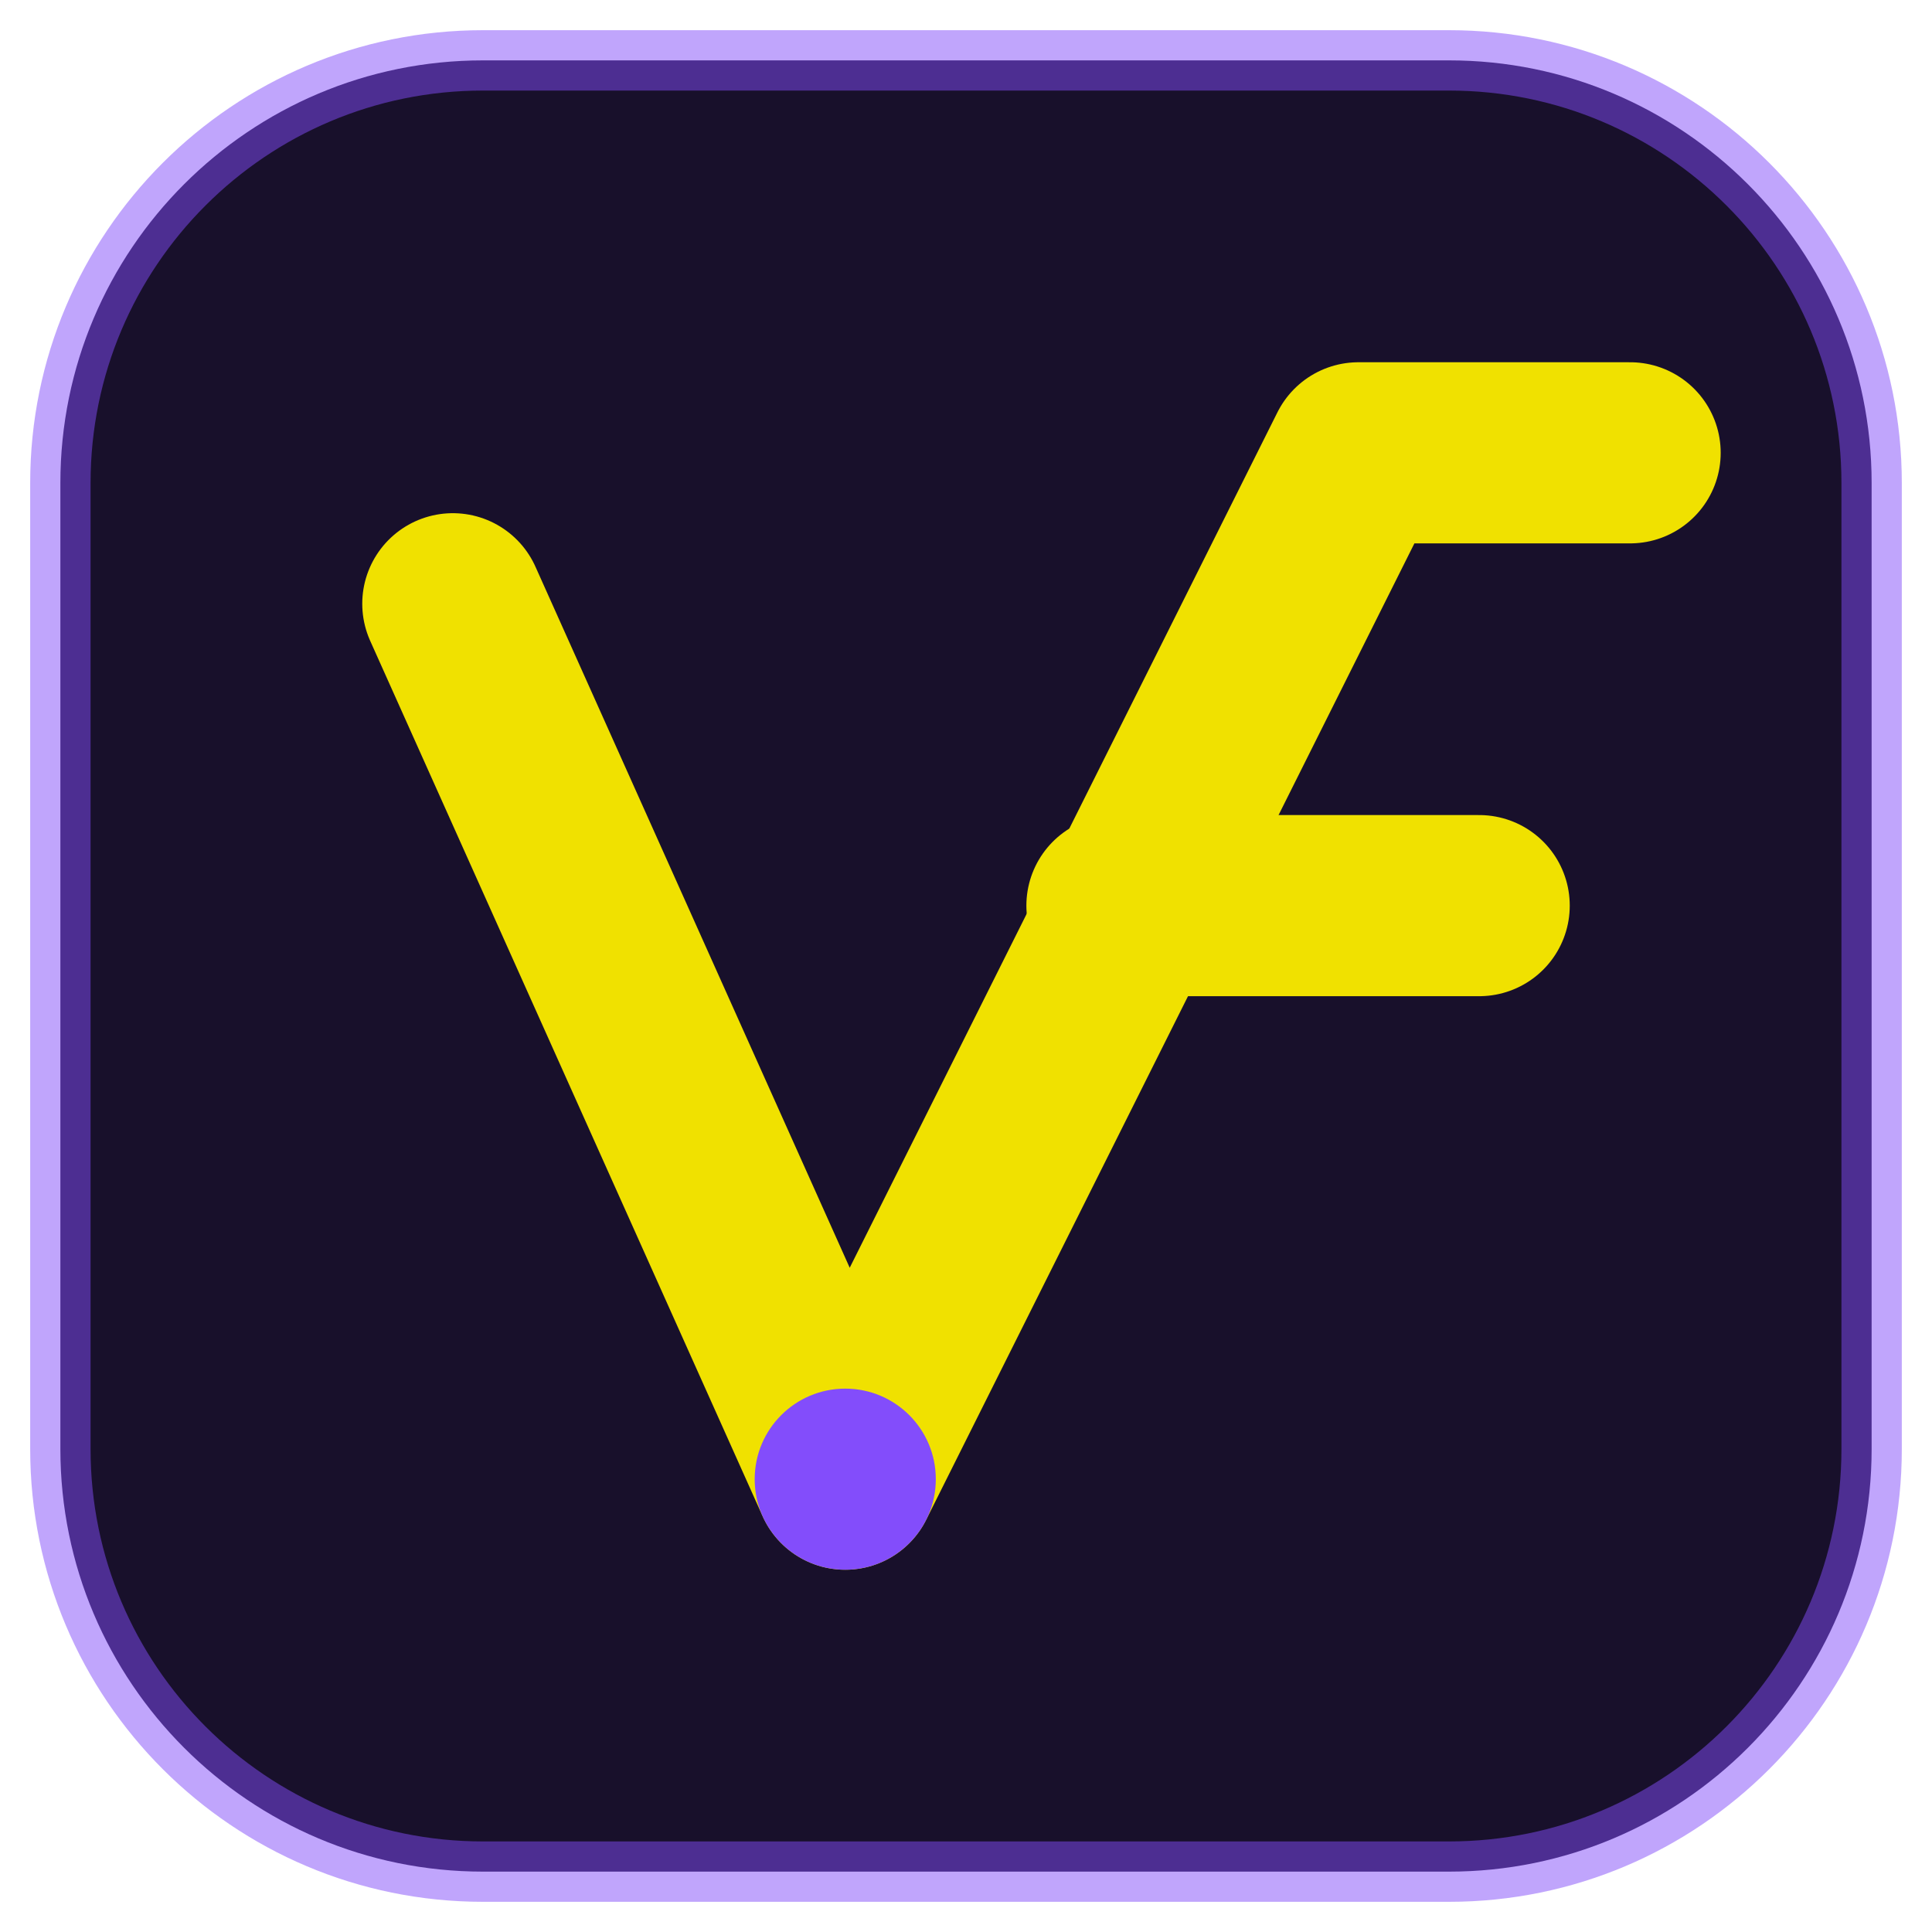
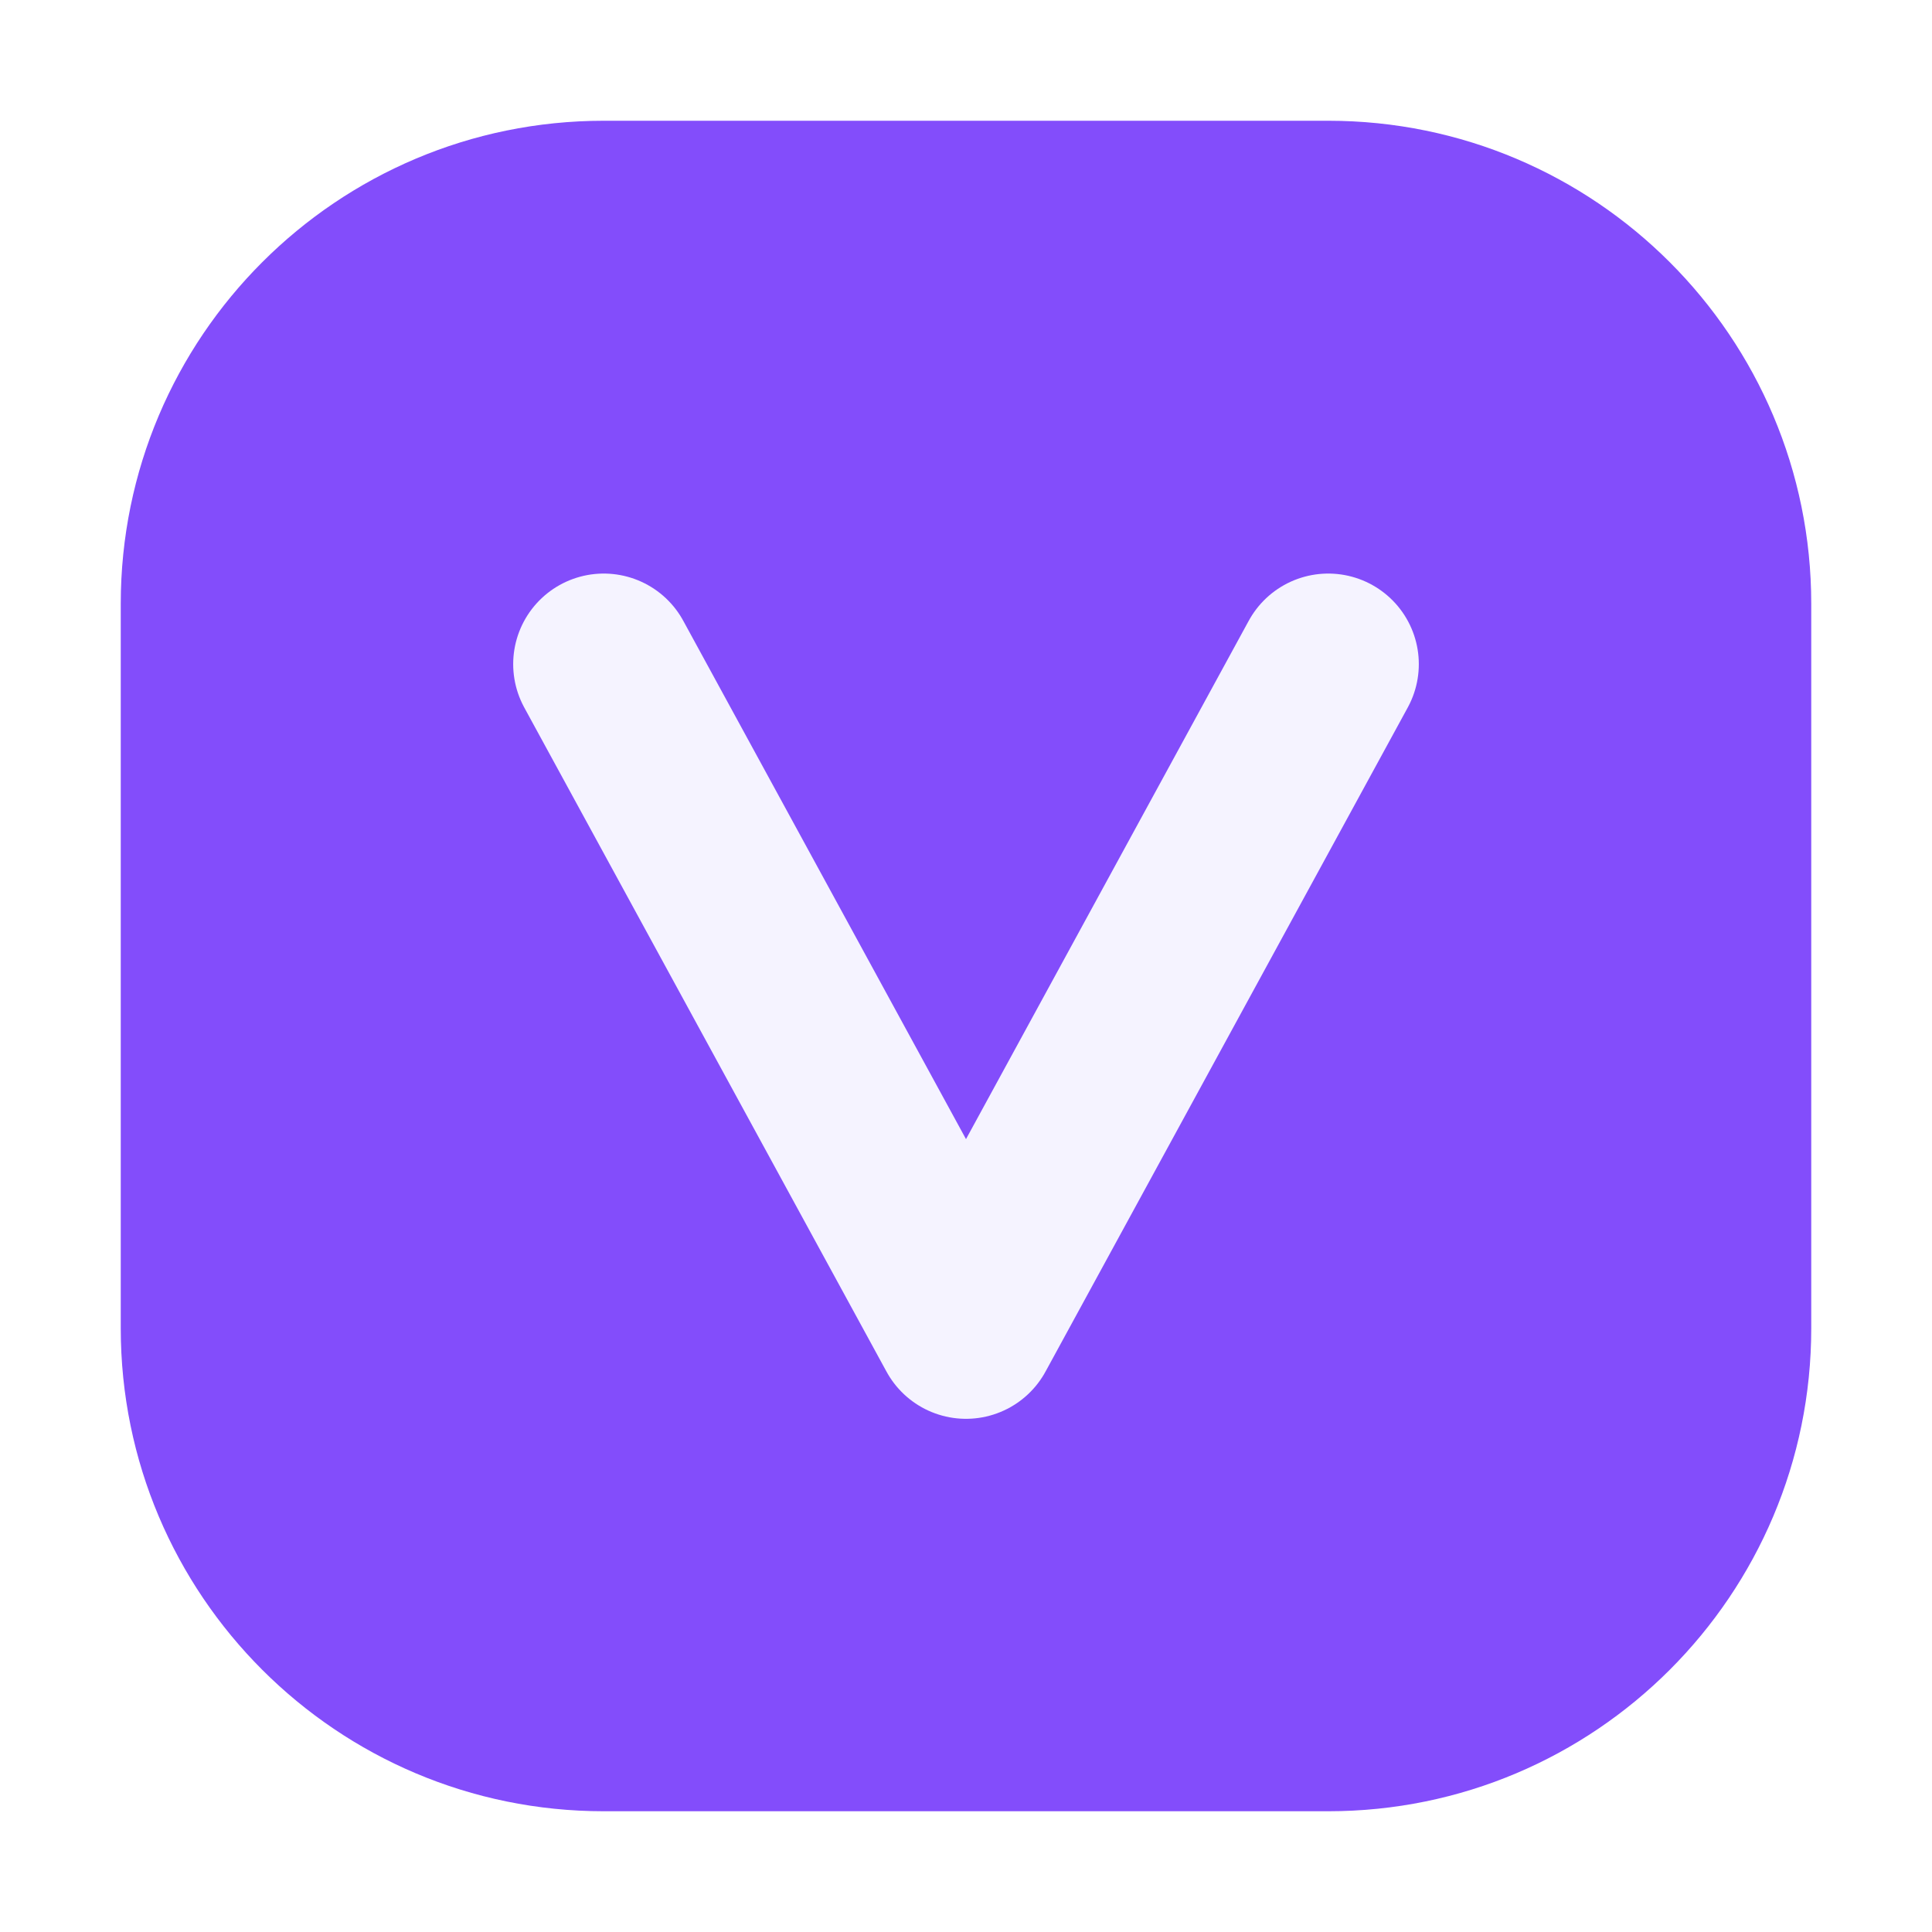
<svg xmlns="http://www.w3.org/2000/svg" viewBox="0 0 64 64" width="64" height="64" fill="none">
-   <rect x="2" y="2" width="60" height="60" rx="14" fill="#18102B" stroke="#834DFB" stroke-width="2" stroke-opacity="0.5" />
-   <path d="M 15 20 L 28 49 L 45 15 L 54 15" fill="none" stroke="#F0E100" stroke-width="6" stroke-linecap="round" stroke-linejoin="round" />
-   <path d="M 37 30 L 49 30" fill="none" stroke="#F0E100" stroke-width="6" stroke-linecap="round" />
-   <circle cx="28" cy="49" r="3" fill="#834DFB" />
+   <rect x="4" y="4" width="56" height="56" rx="16" fill="#834DFB" />
+   <path d="M20 22 L32 44 L44 22" fill="none" stroke="#F5F3FF" stroke-width="6" stroke-linecap="round" stroke-linejoin="round" />
</svg>
